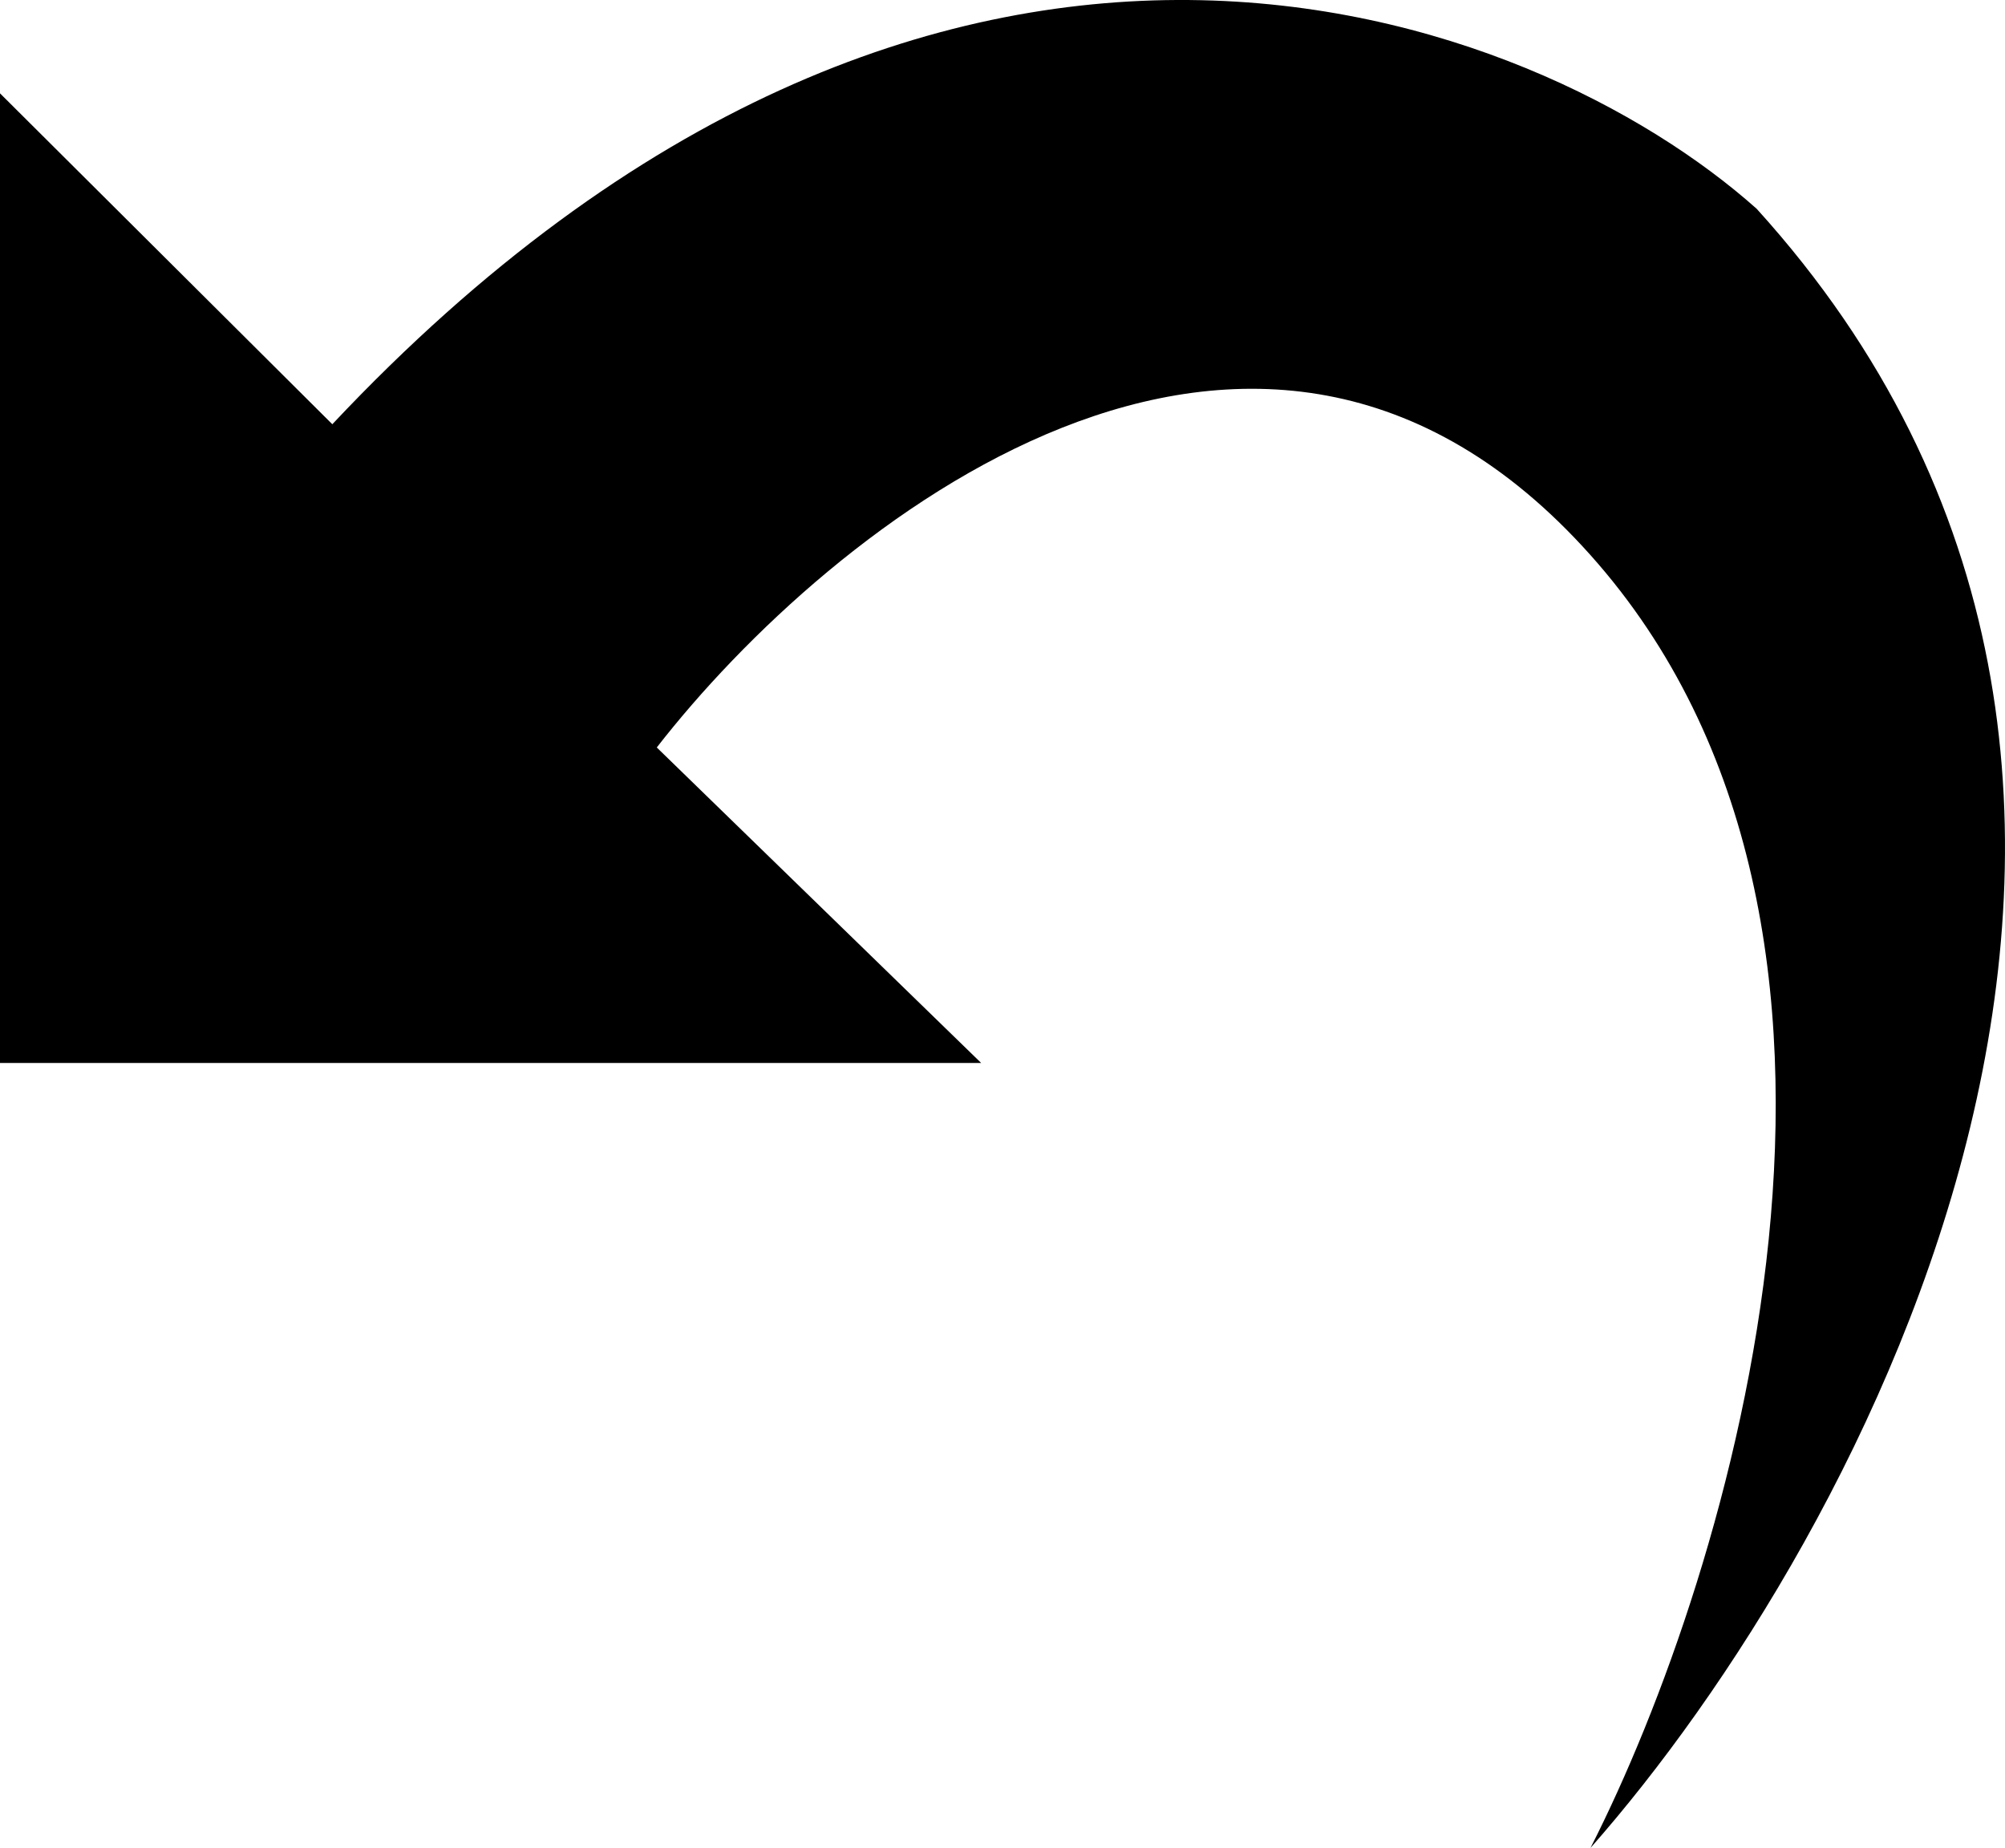
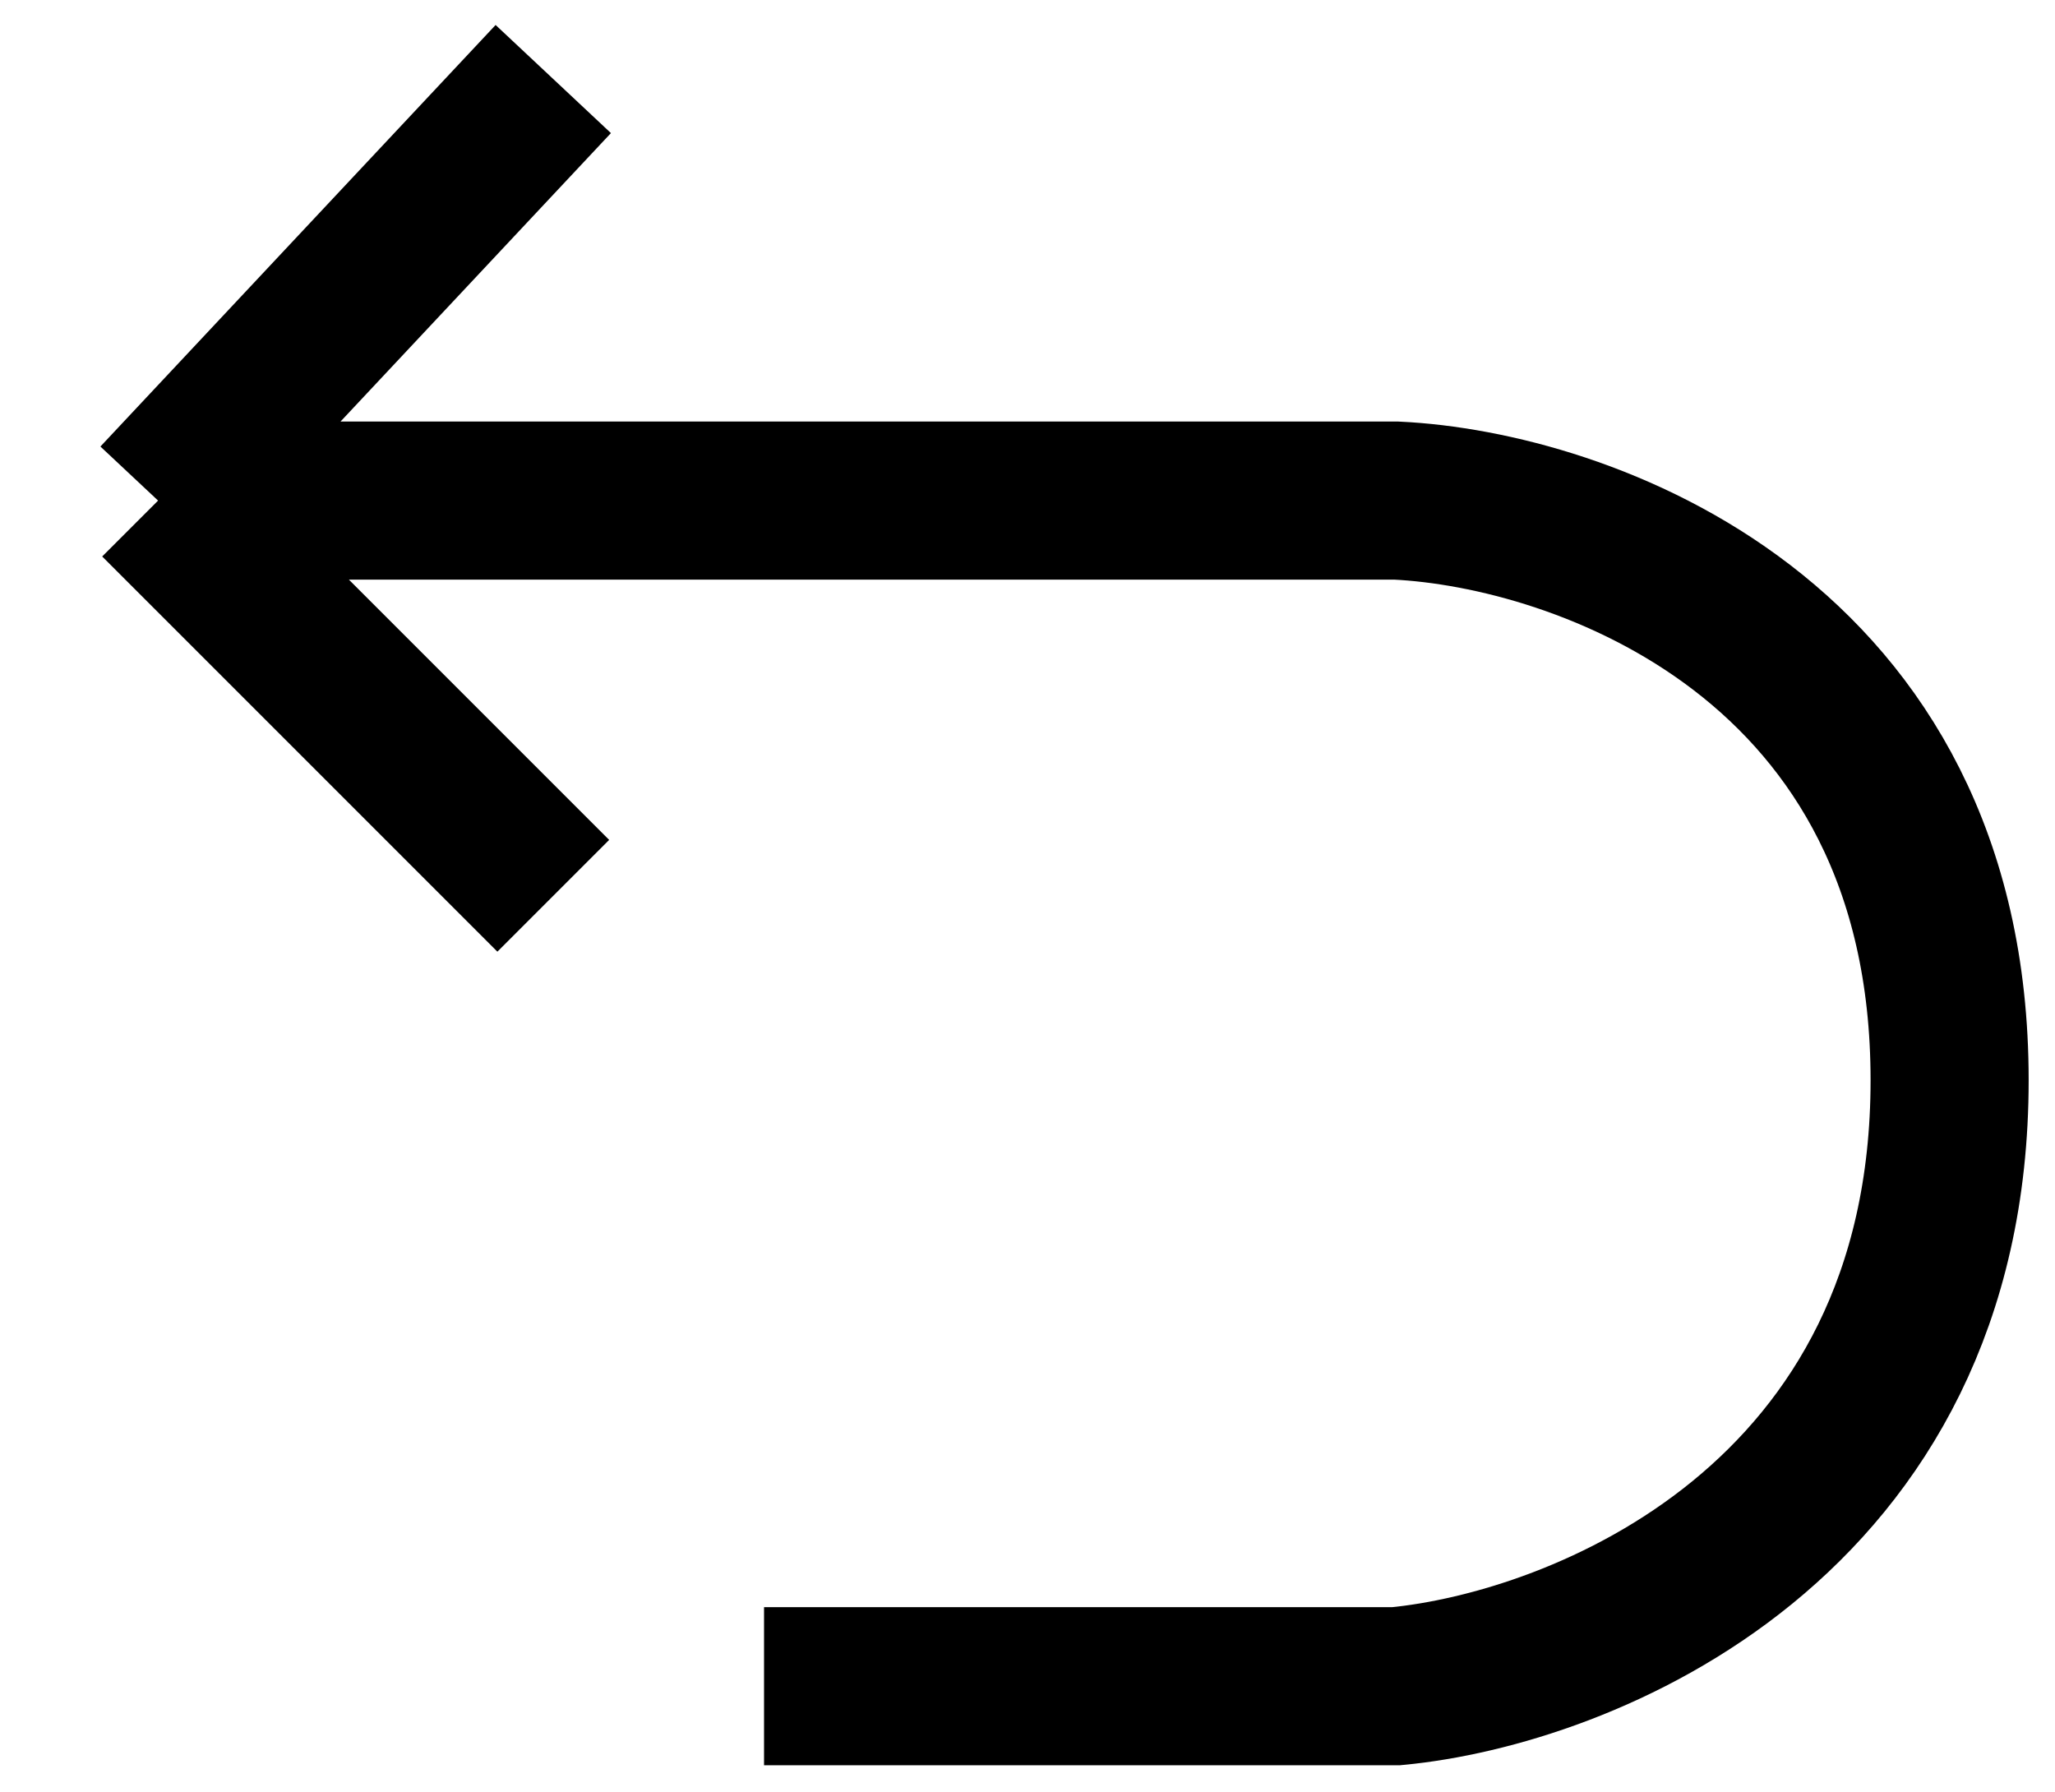
- <svg xmlns="http://www.w3.org/2000/svg" viewBox="0 0 51 47" fill="none">
-   <path d="M0 27.036V2.374L8.453 10.79C23.911 -5.651 39.047 0.286 44.683 5.31C57.886 19.872 47.366 39.171 40.456 47C44.012 40.019 48.99 23.669 40.456 14.118C31.922 4.566 21.067 13.4 16.706 19.011L24.958 27.036H0Z" fill="currentColor" />
+ <svg xmlns="http://www.w3.org/2000/svg" viewBox="0 0 39 34" fill="none">
+   <path d="M14.5 32H26.5C30 31.667 37 28.9 37 20.5C37 12.1 30 9.667 26.5 9.5H3M3 9.5L10.5 1.5M3 9.5L10.5 17" stroke="currentColor" stroke-width="3" />
</svg>
